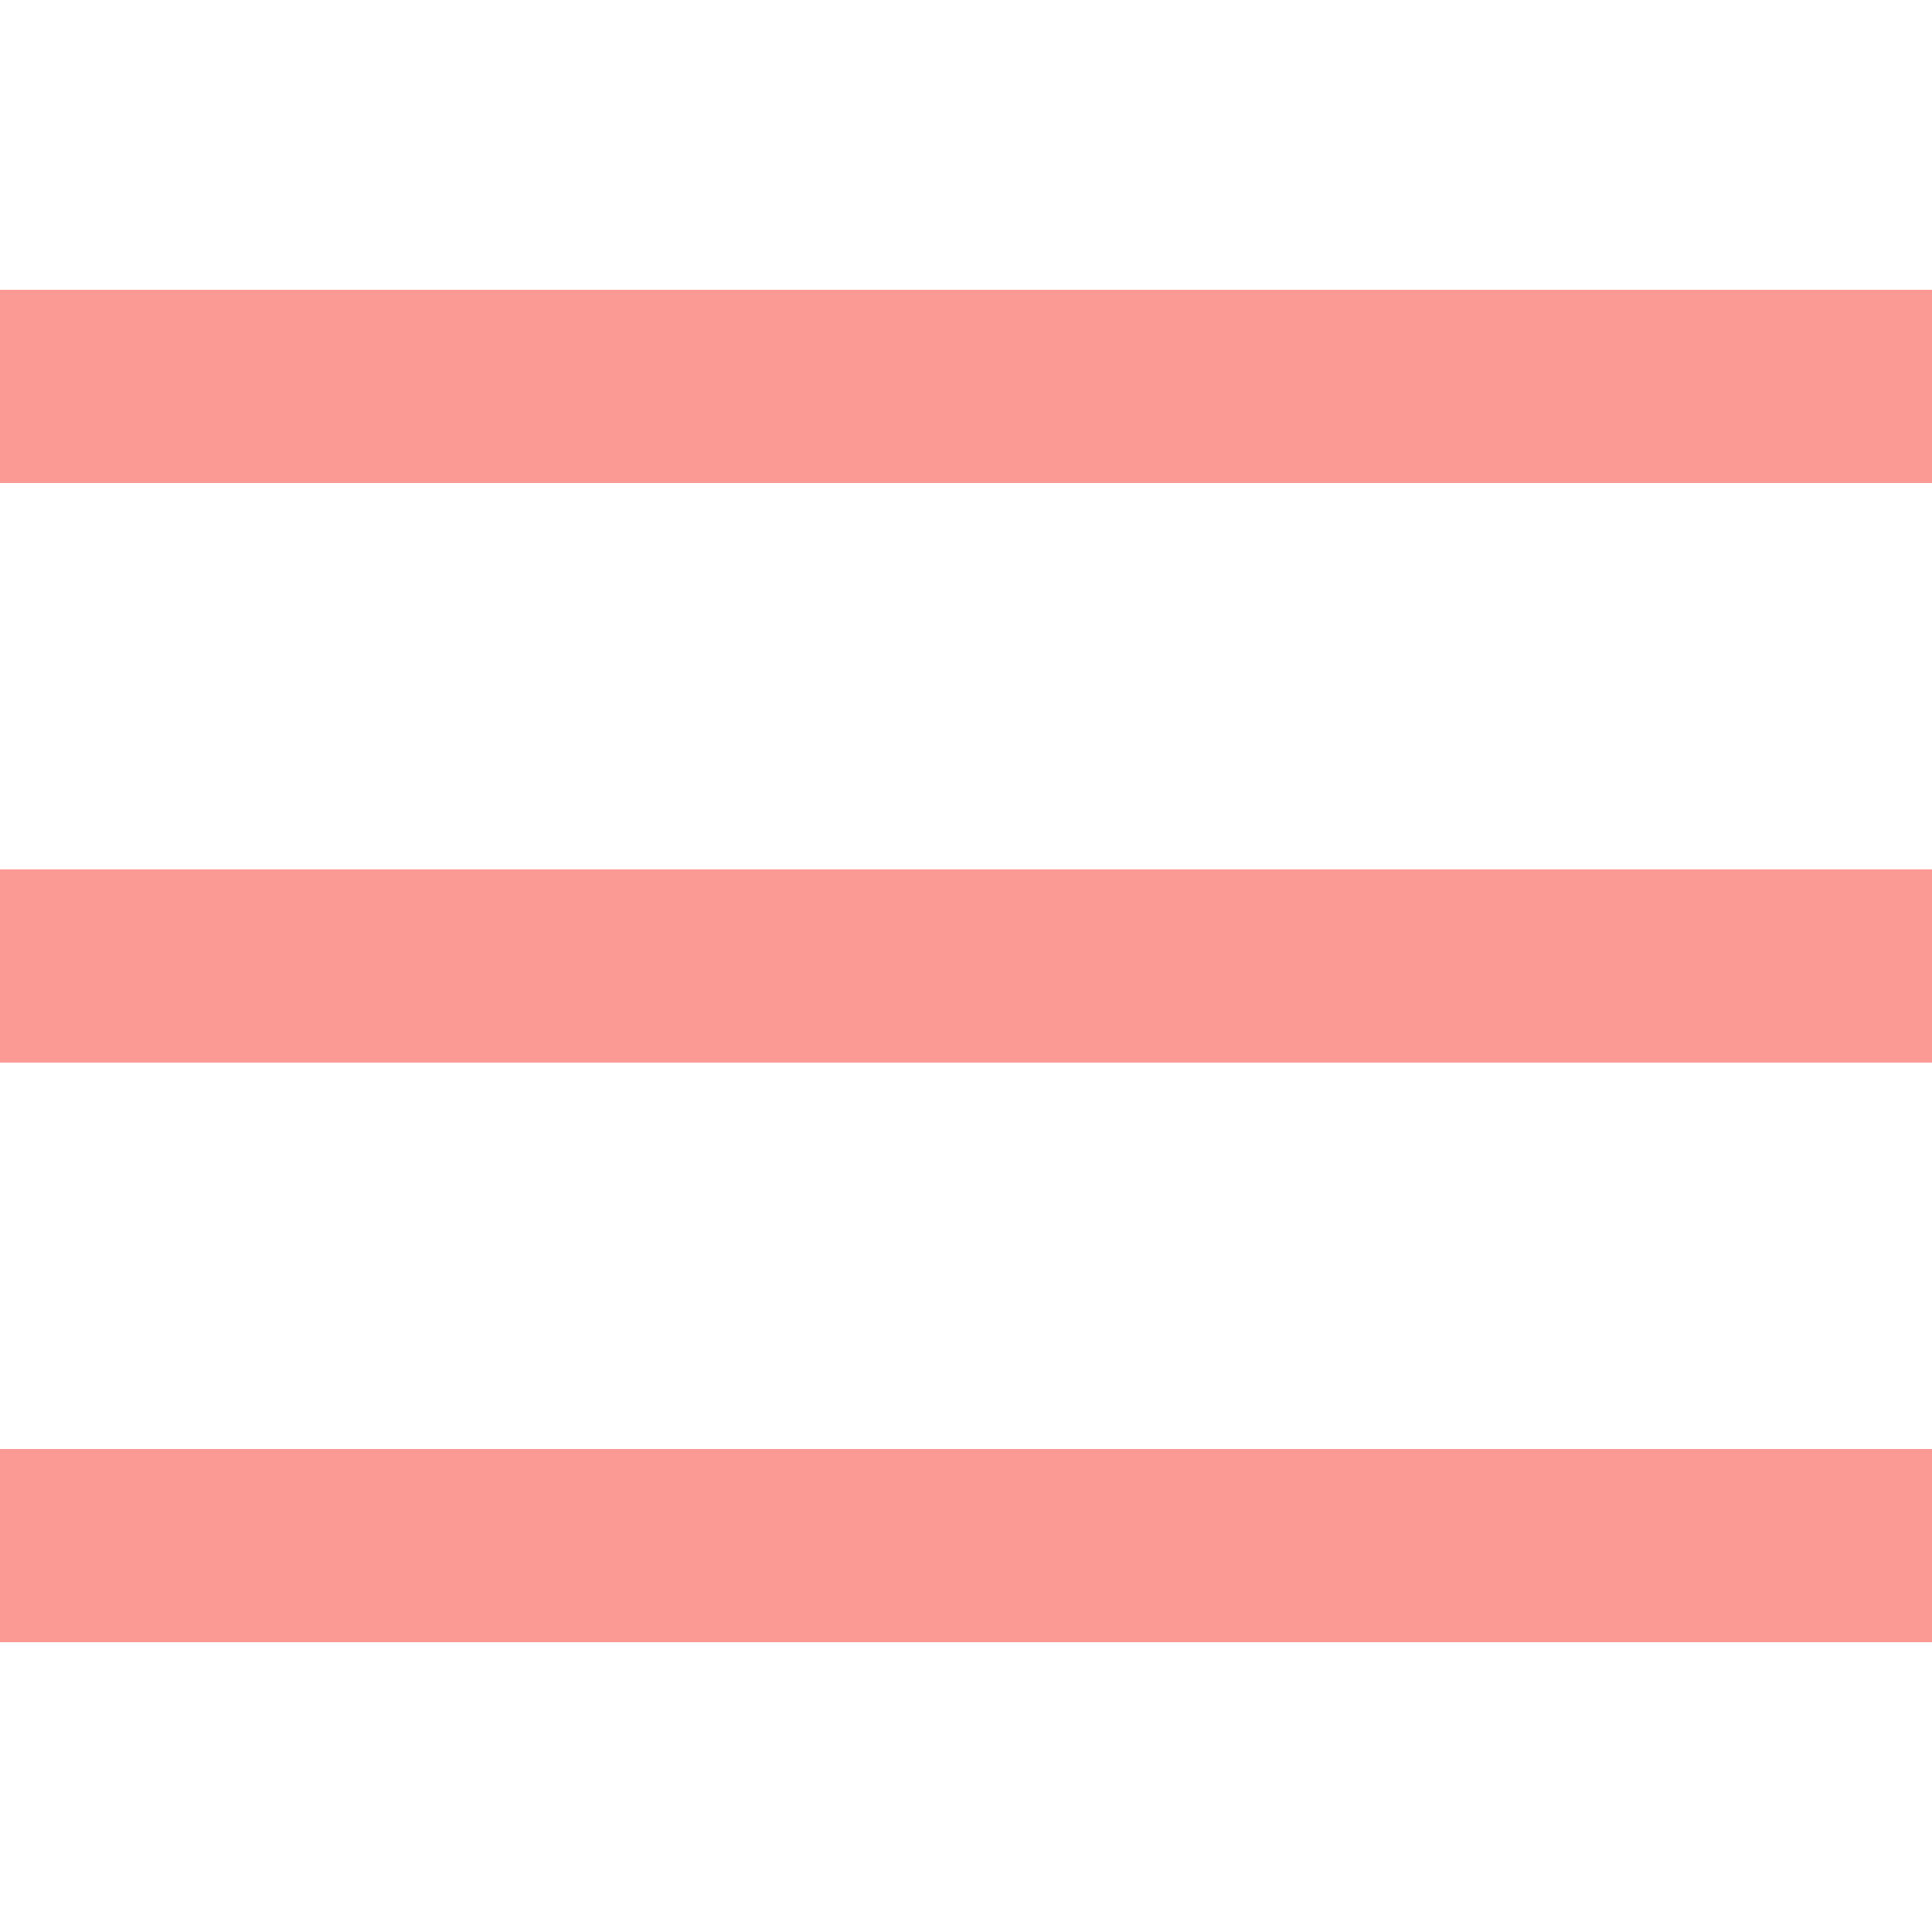
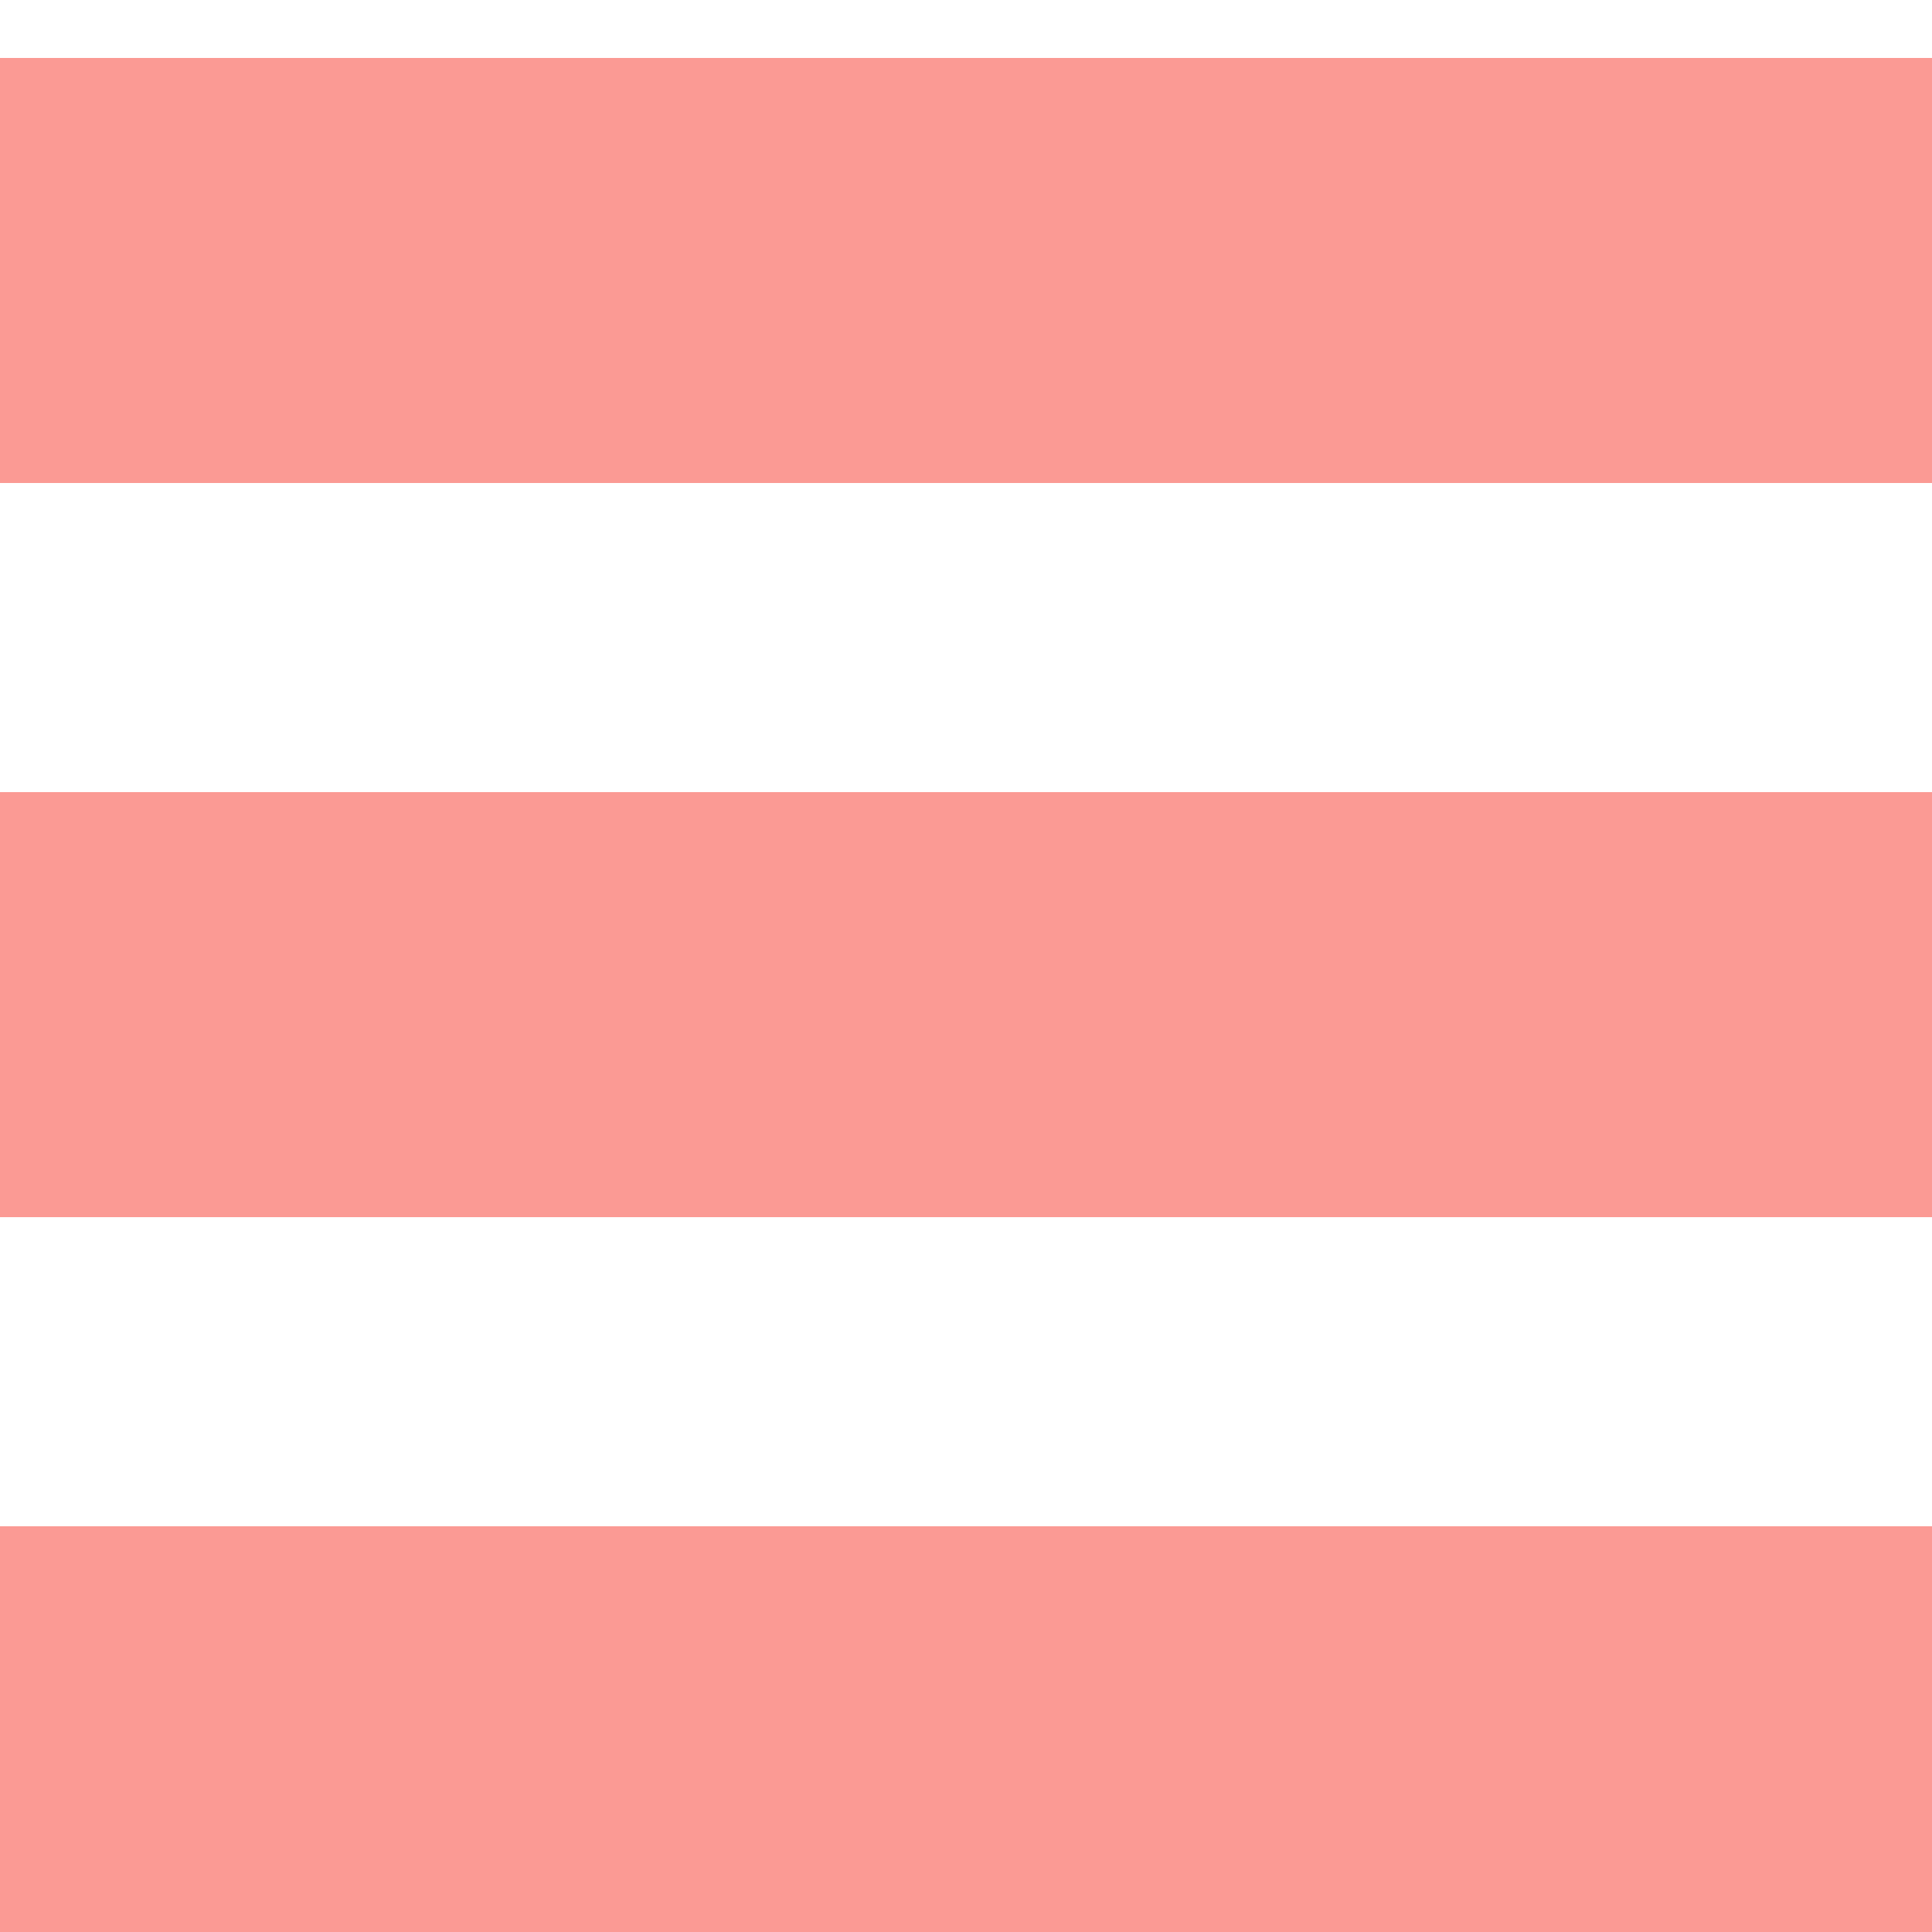
<svg xmlns="http://www.w3.org/2000/svg" width="250pt" height="250pt" viewBox="0 0 250 250" version="1.1">
  <g id="surface877846">
-     <path style=" stroke:none;fill-rule:nonzero;fill:rgb(98.431%,60.392%,58.039%);fill-opacity:1;" d="M 0 37.5 L 0 62.5 L 250 62.5 L 250 37.5 Z M 0 112.5 L 0 137.5 L 250 137.5 L 250 112.5 Z M 0 187.5 L 0 212.5 L 250 212.5 L 250 187.5 Z M 0 187.5 " />
+     <path style=" stroke:none;fill-rule:nonzero;fill:rgb(98.431%,60.392%,58.039%);fill-opacity:1;" d="M 0 7.5 L 0 62.5 L 250 62.5 L 250 7.5 Z M 0 102.5 L 0 157.5 L 250 157.5 L 250 102.5 Z M 0 197.5 L 0 250 L 250 250 L 250 197.5 Z M 0 197.5 " />
  </g>
</svg>
